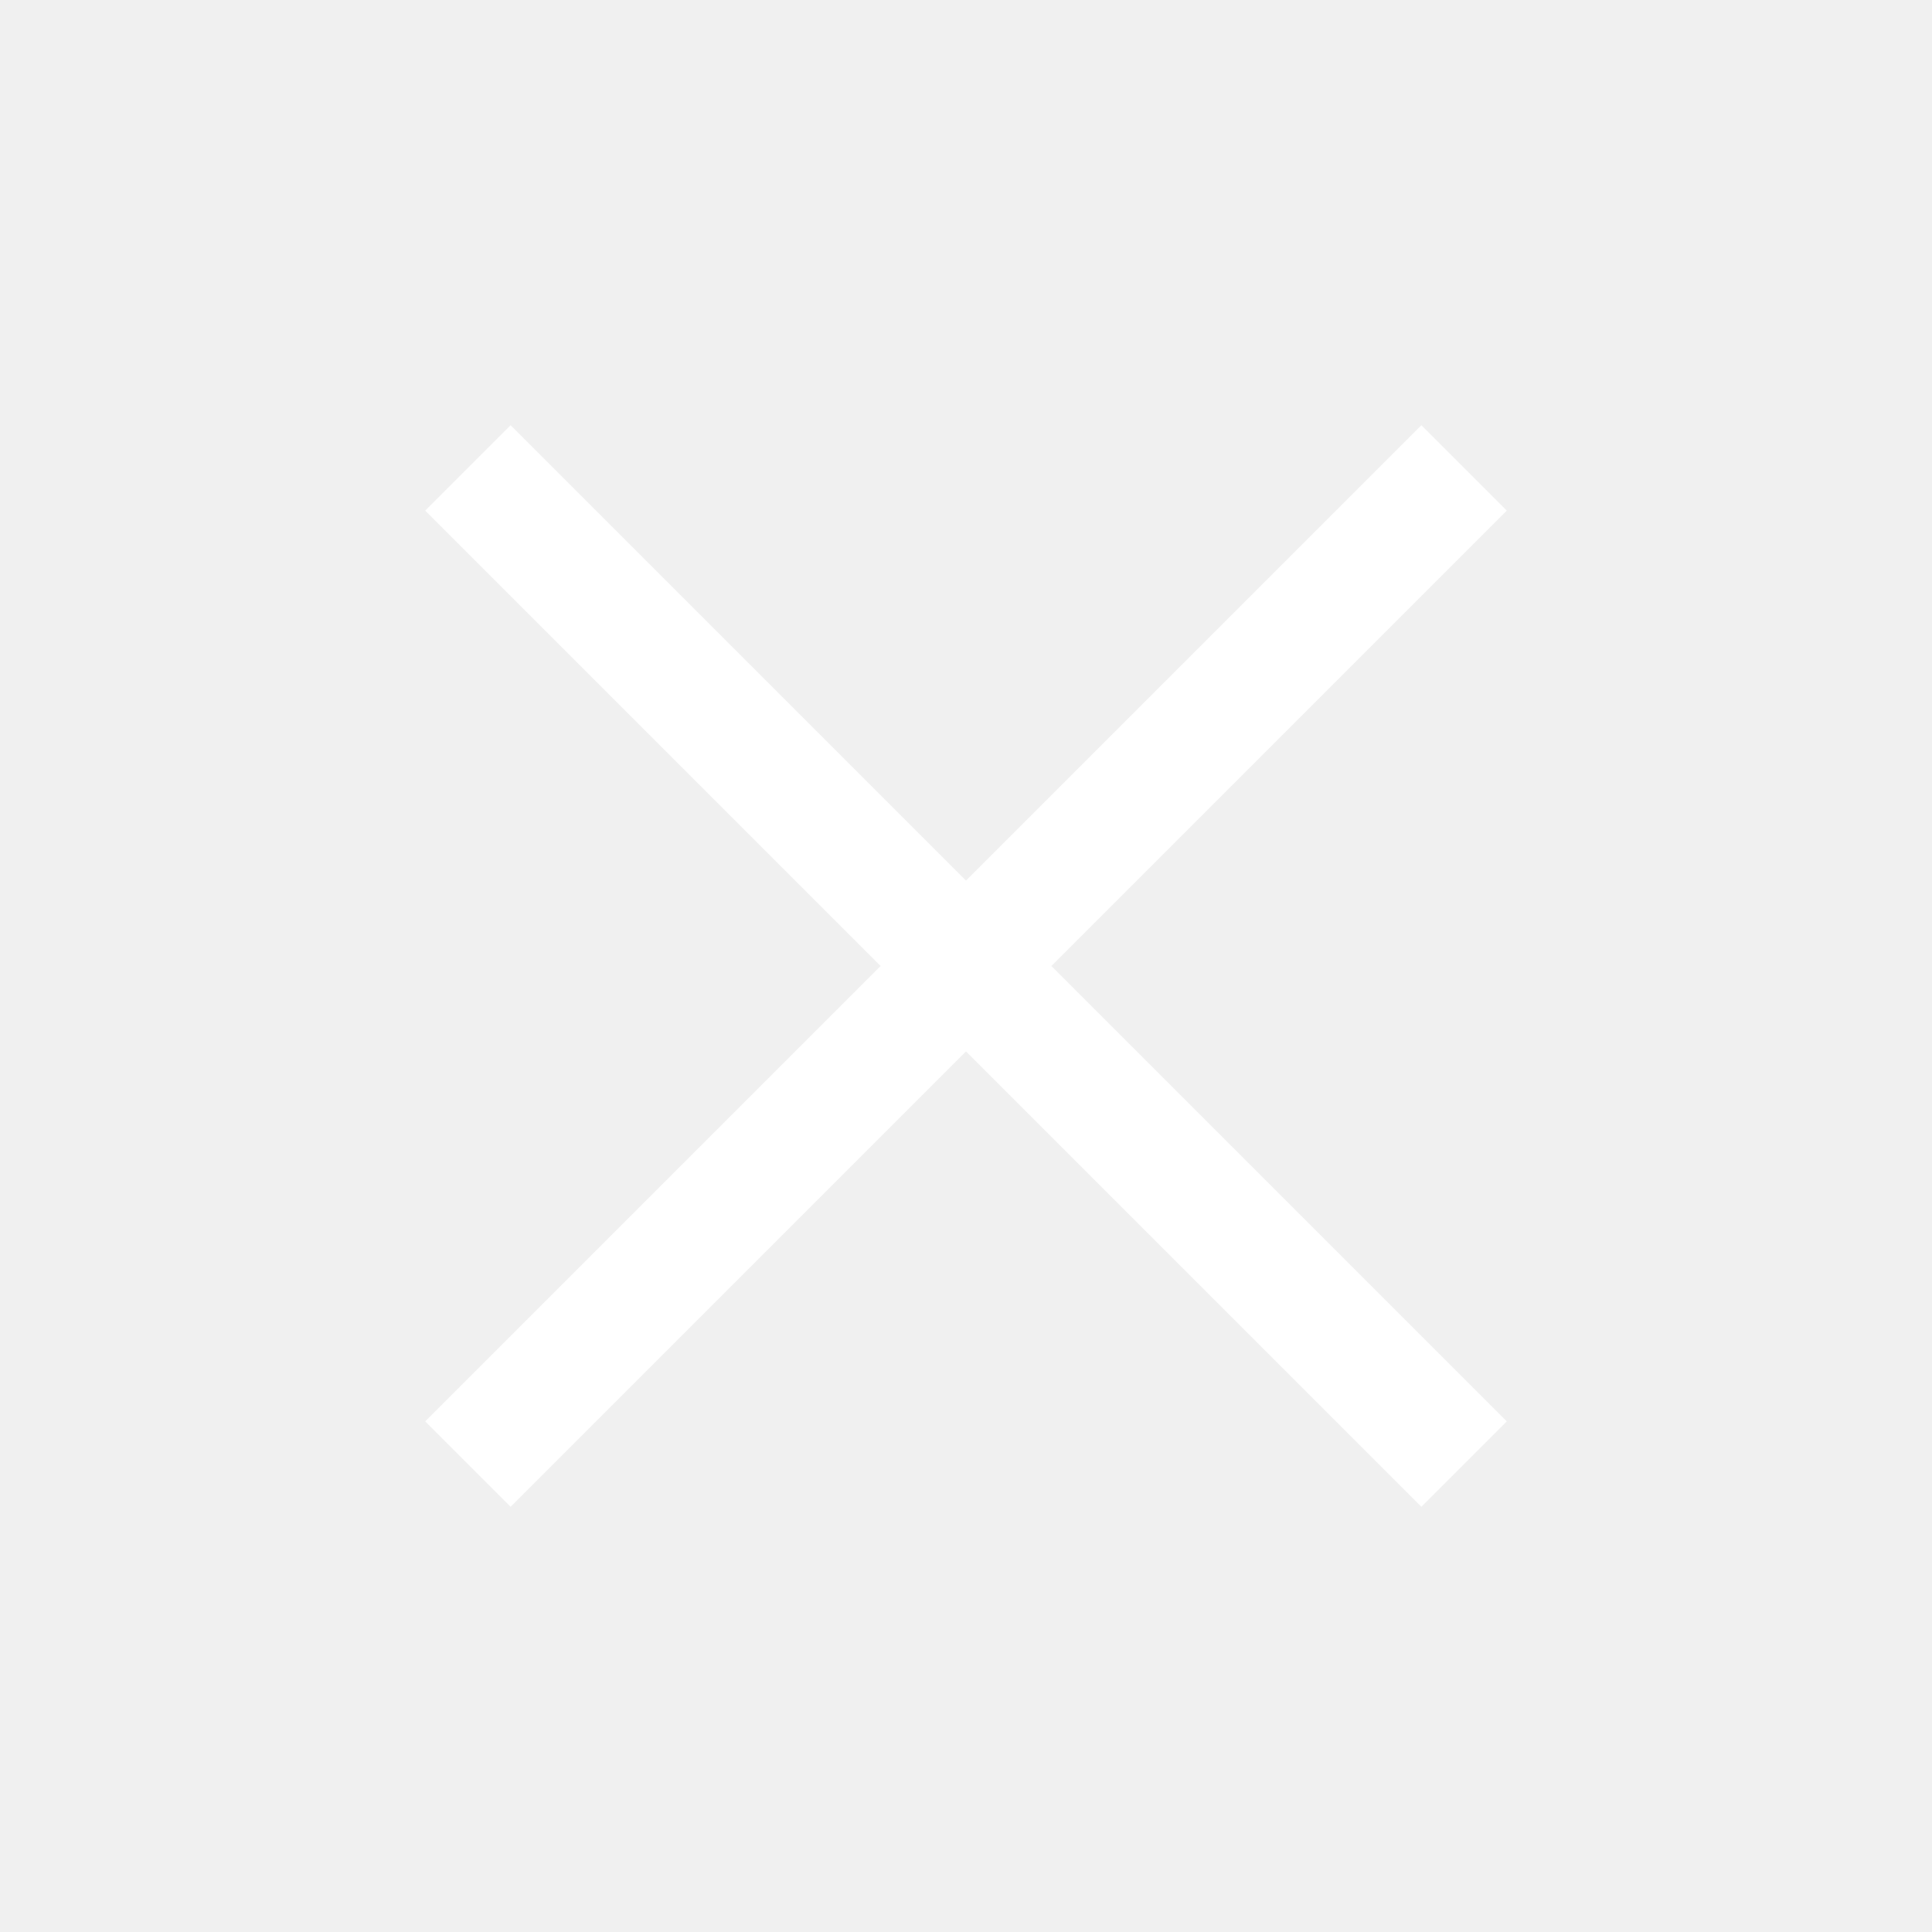
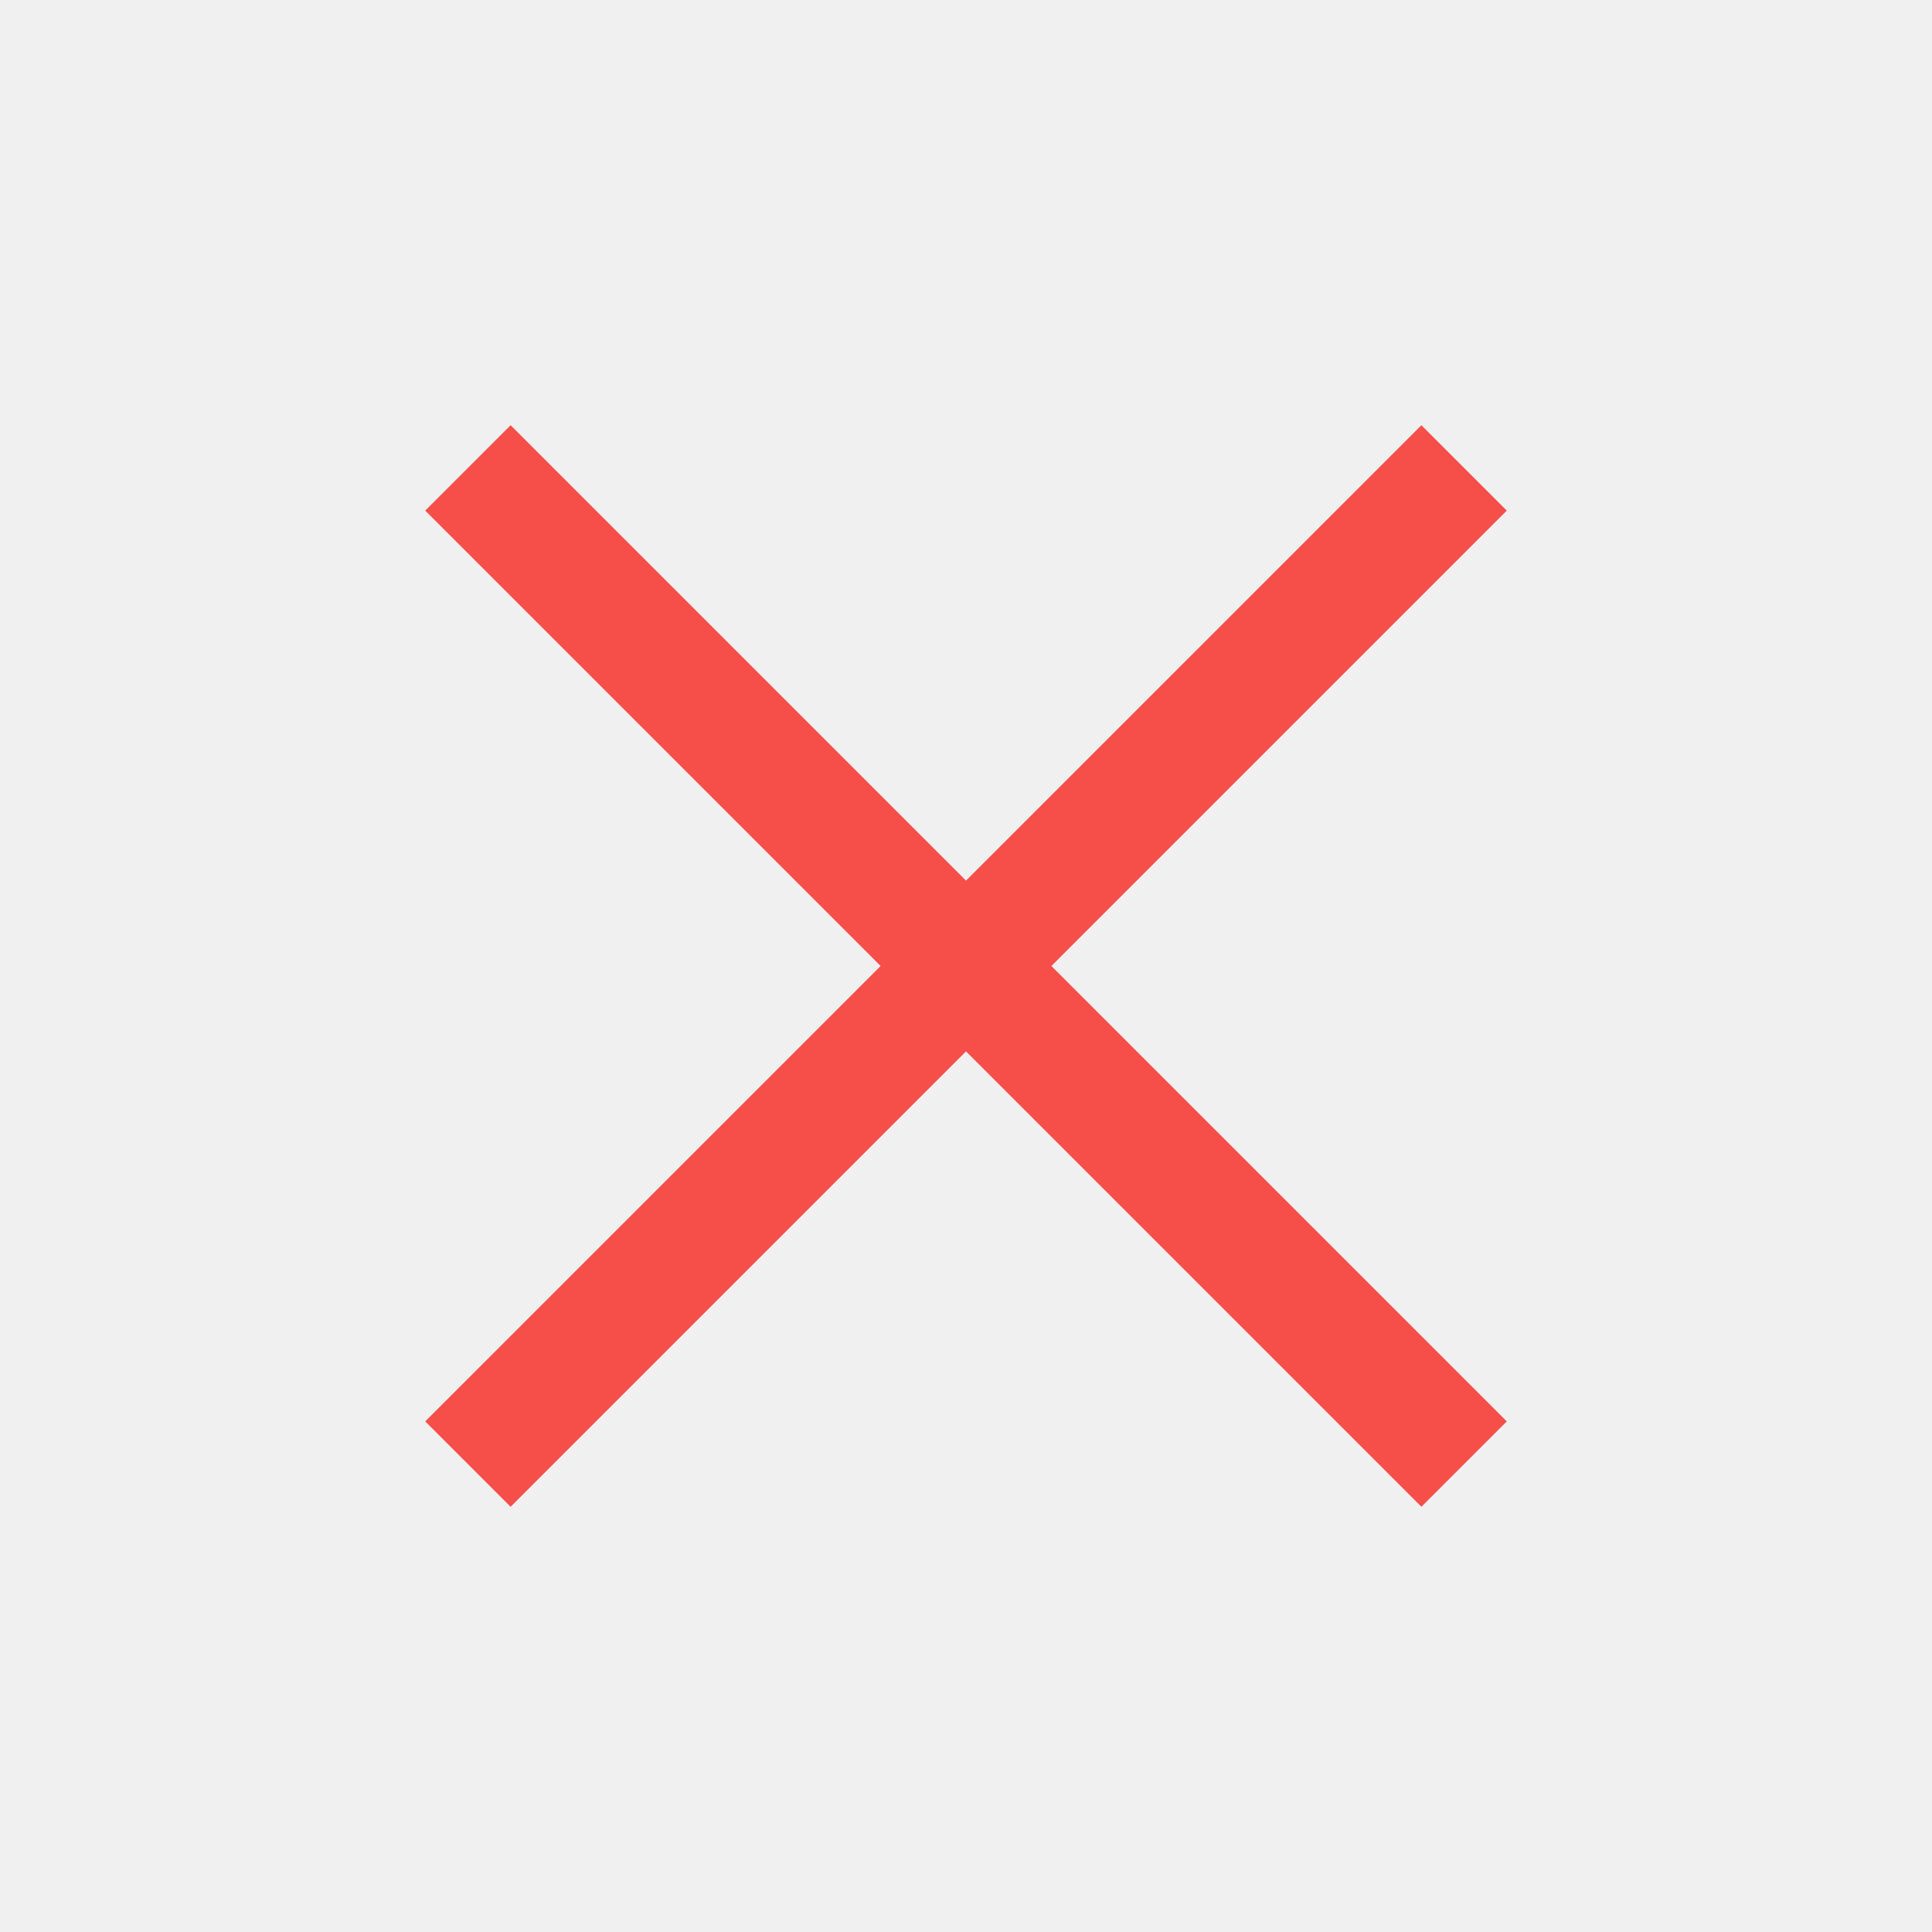
- <svg xmlns="http://www.w3.org/2000/svg" role="img" width="48px" height="48px" viewBox="0 0 24 24" aria-labelledby="closeIconTitle closeIconDesc" stroke="#fff" stroke-width="1.5" stroke-linecap="square" stroke-linejoin="miter" fill="none" color="#f64e49">
+ <svg xmlns="http://www.w3.org/2000/svg" role="img" width="48px" height="48px" viewBox="0 0 24 24" aria-labelledby="closeIconTitle closeIconDesc" stroke="#f64e49" stroke-width="1.5" stroke-linecap="square" stroke-linejoin="miter" fill="none" color="#f64e49">
  <path d="M6.343 6.343L17.657 17.657M6.343 17.657L17.657 6.343" />
</svg>
